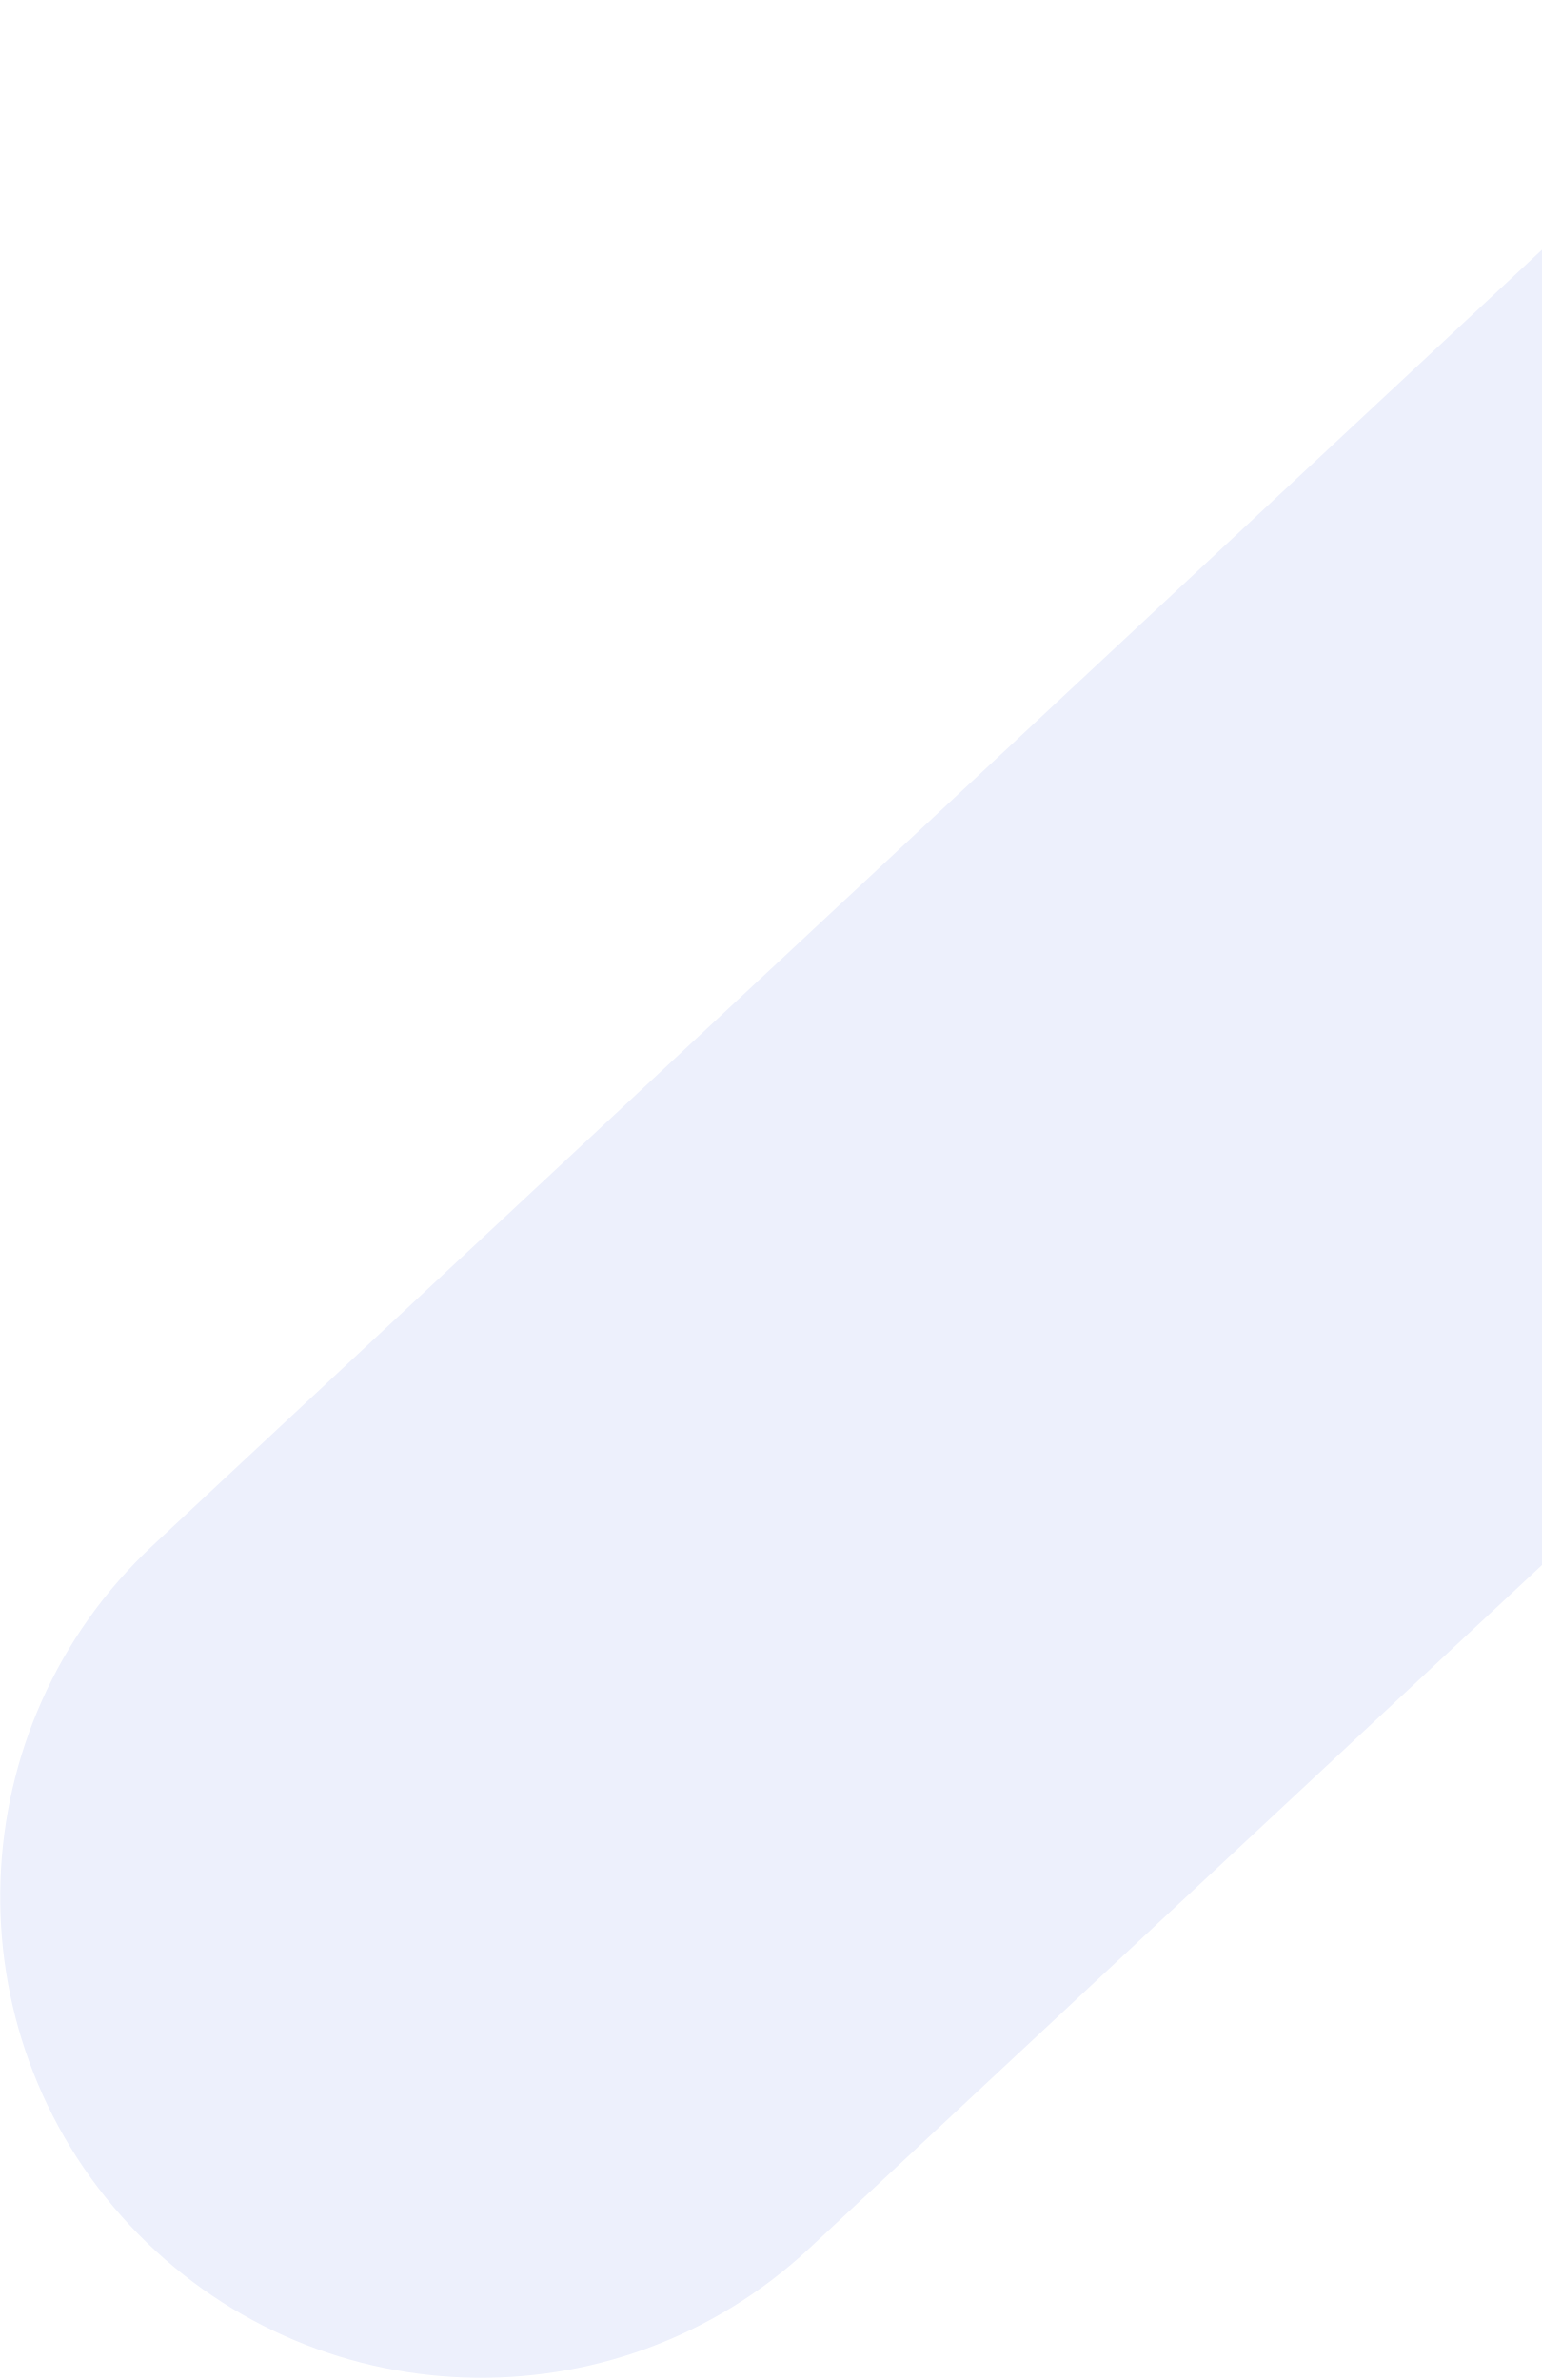
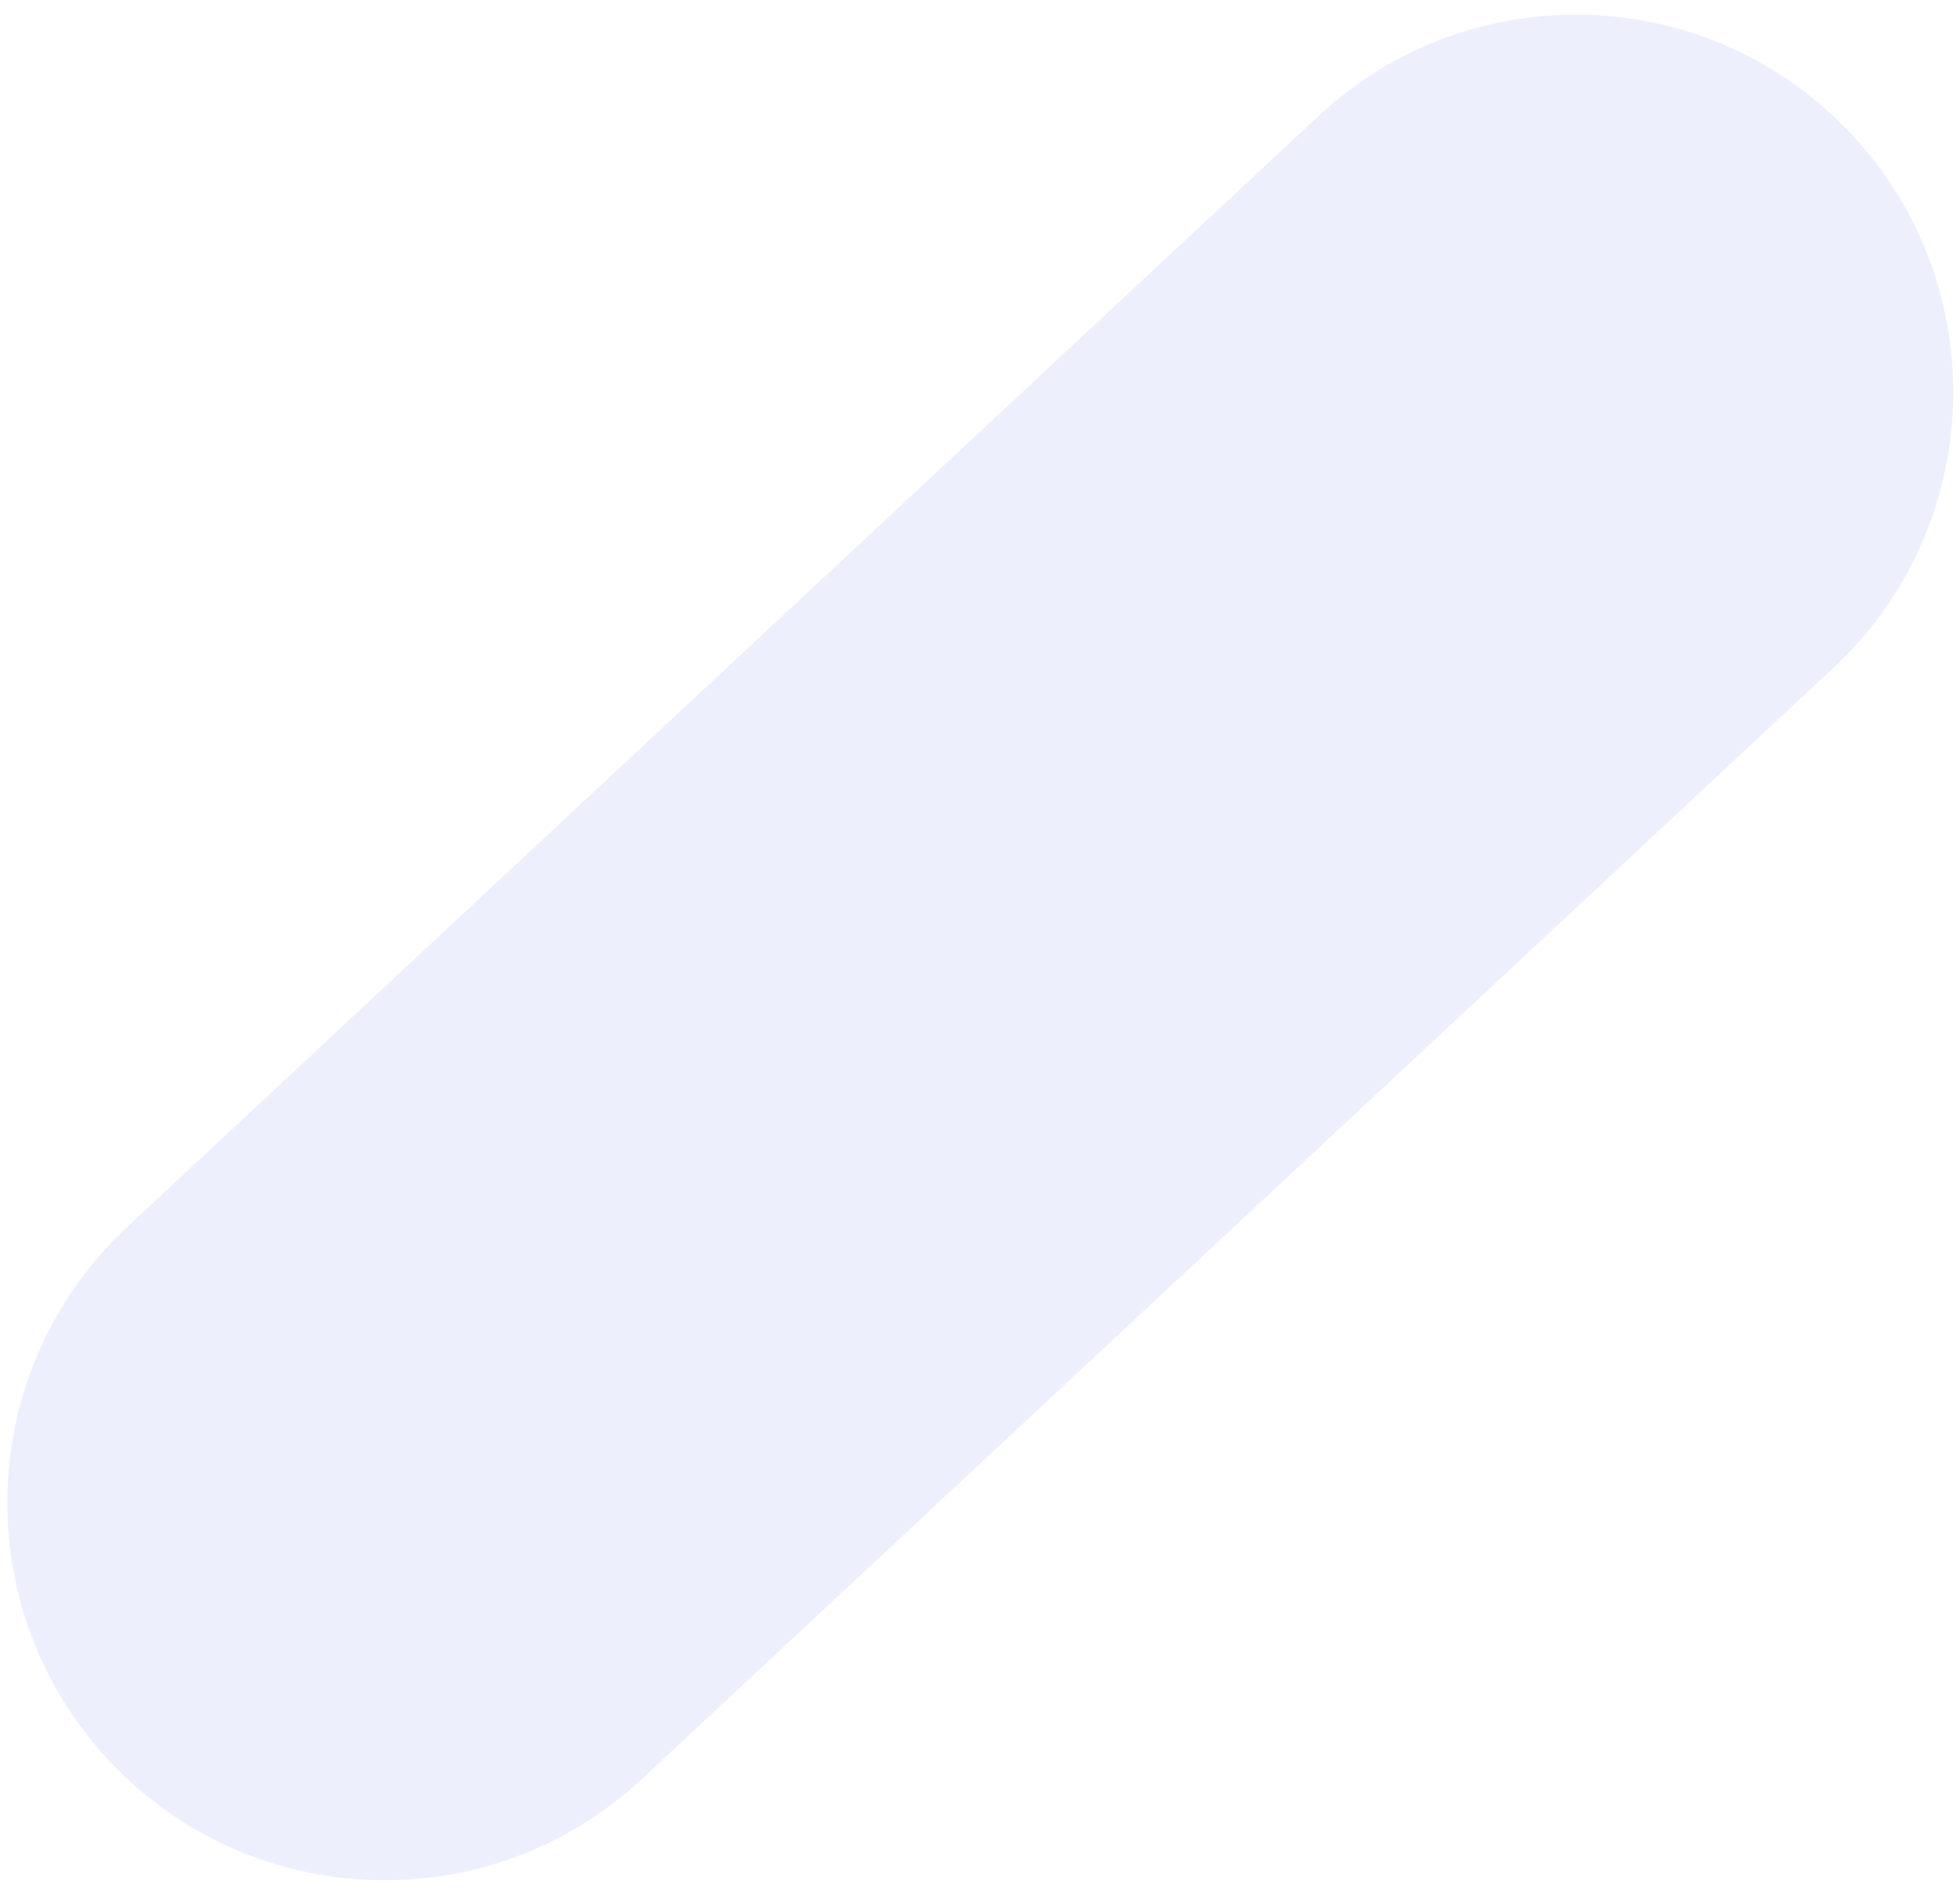
- <svg xmlns="http://www.w3.org/2000/svg" width="497" height="767" viewBox="0 0 497 767" fill="none">
-   <path d="M41.709 716.999C-16.673 654.392 -13.248 556.311 49.359 497.929L538.594 41.71C601.201 -16.672 699.282 -13.247 757.664 49.36C816.046 111.967 812.621 210.048 750.014 268.43L260.779 724.649C198.172 783.031 100.091 779.605 41.709 716.999Z" fill="#EDF0FC" />
+ <svg xmlns="http://www.w3.org/2000/svg" width="805" height="778" viewBox="0 0 805 778" fill="none">
+   <mask id="mask0_9069_11048" style="mask-type:alpha" maskUnits="userSpaceOnUse" x="0" y="0" width="805" height="778">
+     <rect width="805" height="778" fill="#D9D9D9" />
+   </mask>
+   <g mask="url(#mask0_9069_11048)">
+     <path d="M44.641 722.93C-13.741 660.323 -10.316 562.242 52.291 503.86L541.526 47.641C604.133 -10.741 702.214 -7.316 760.596 55.291C818.977 117.898 815.552 215.979 752.945 274.36L263.71 730.58C201.103 788.962 103.023 785.536 44.641 722.93Z" fill="#EDF0FC" />
+   </g>
</svg>
